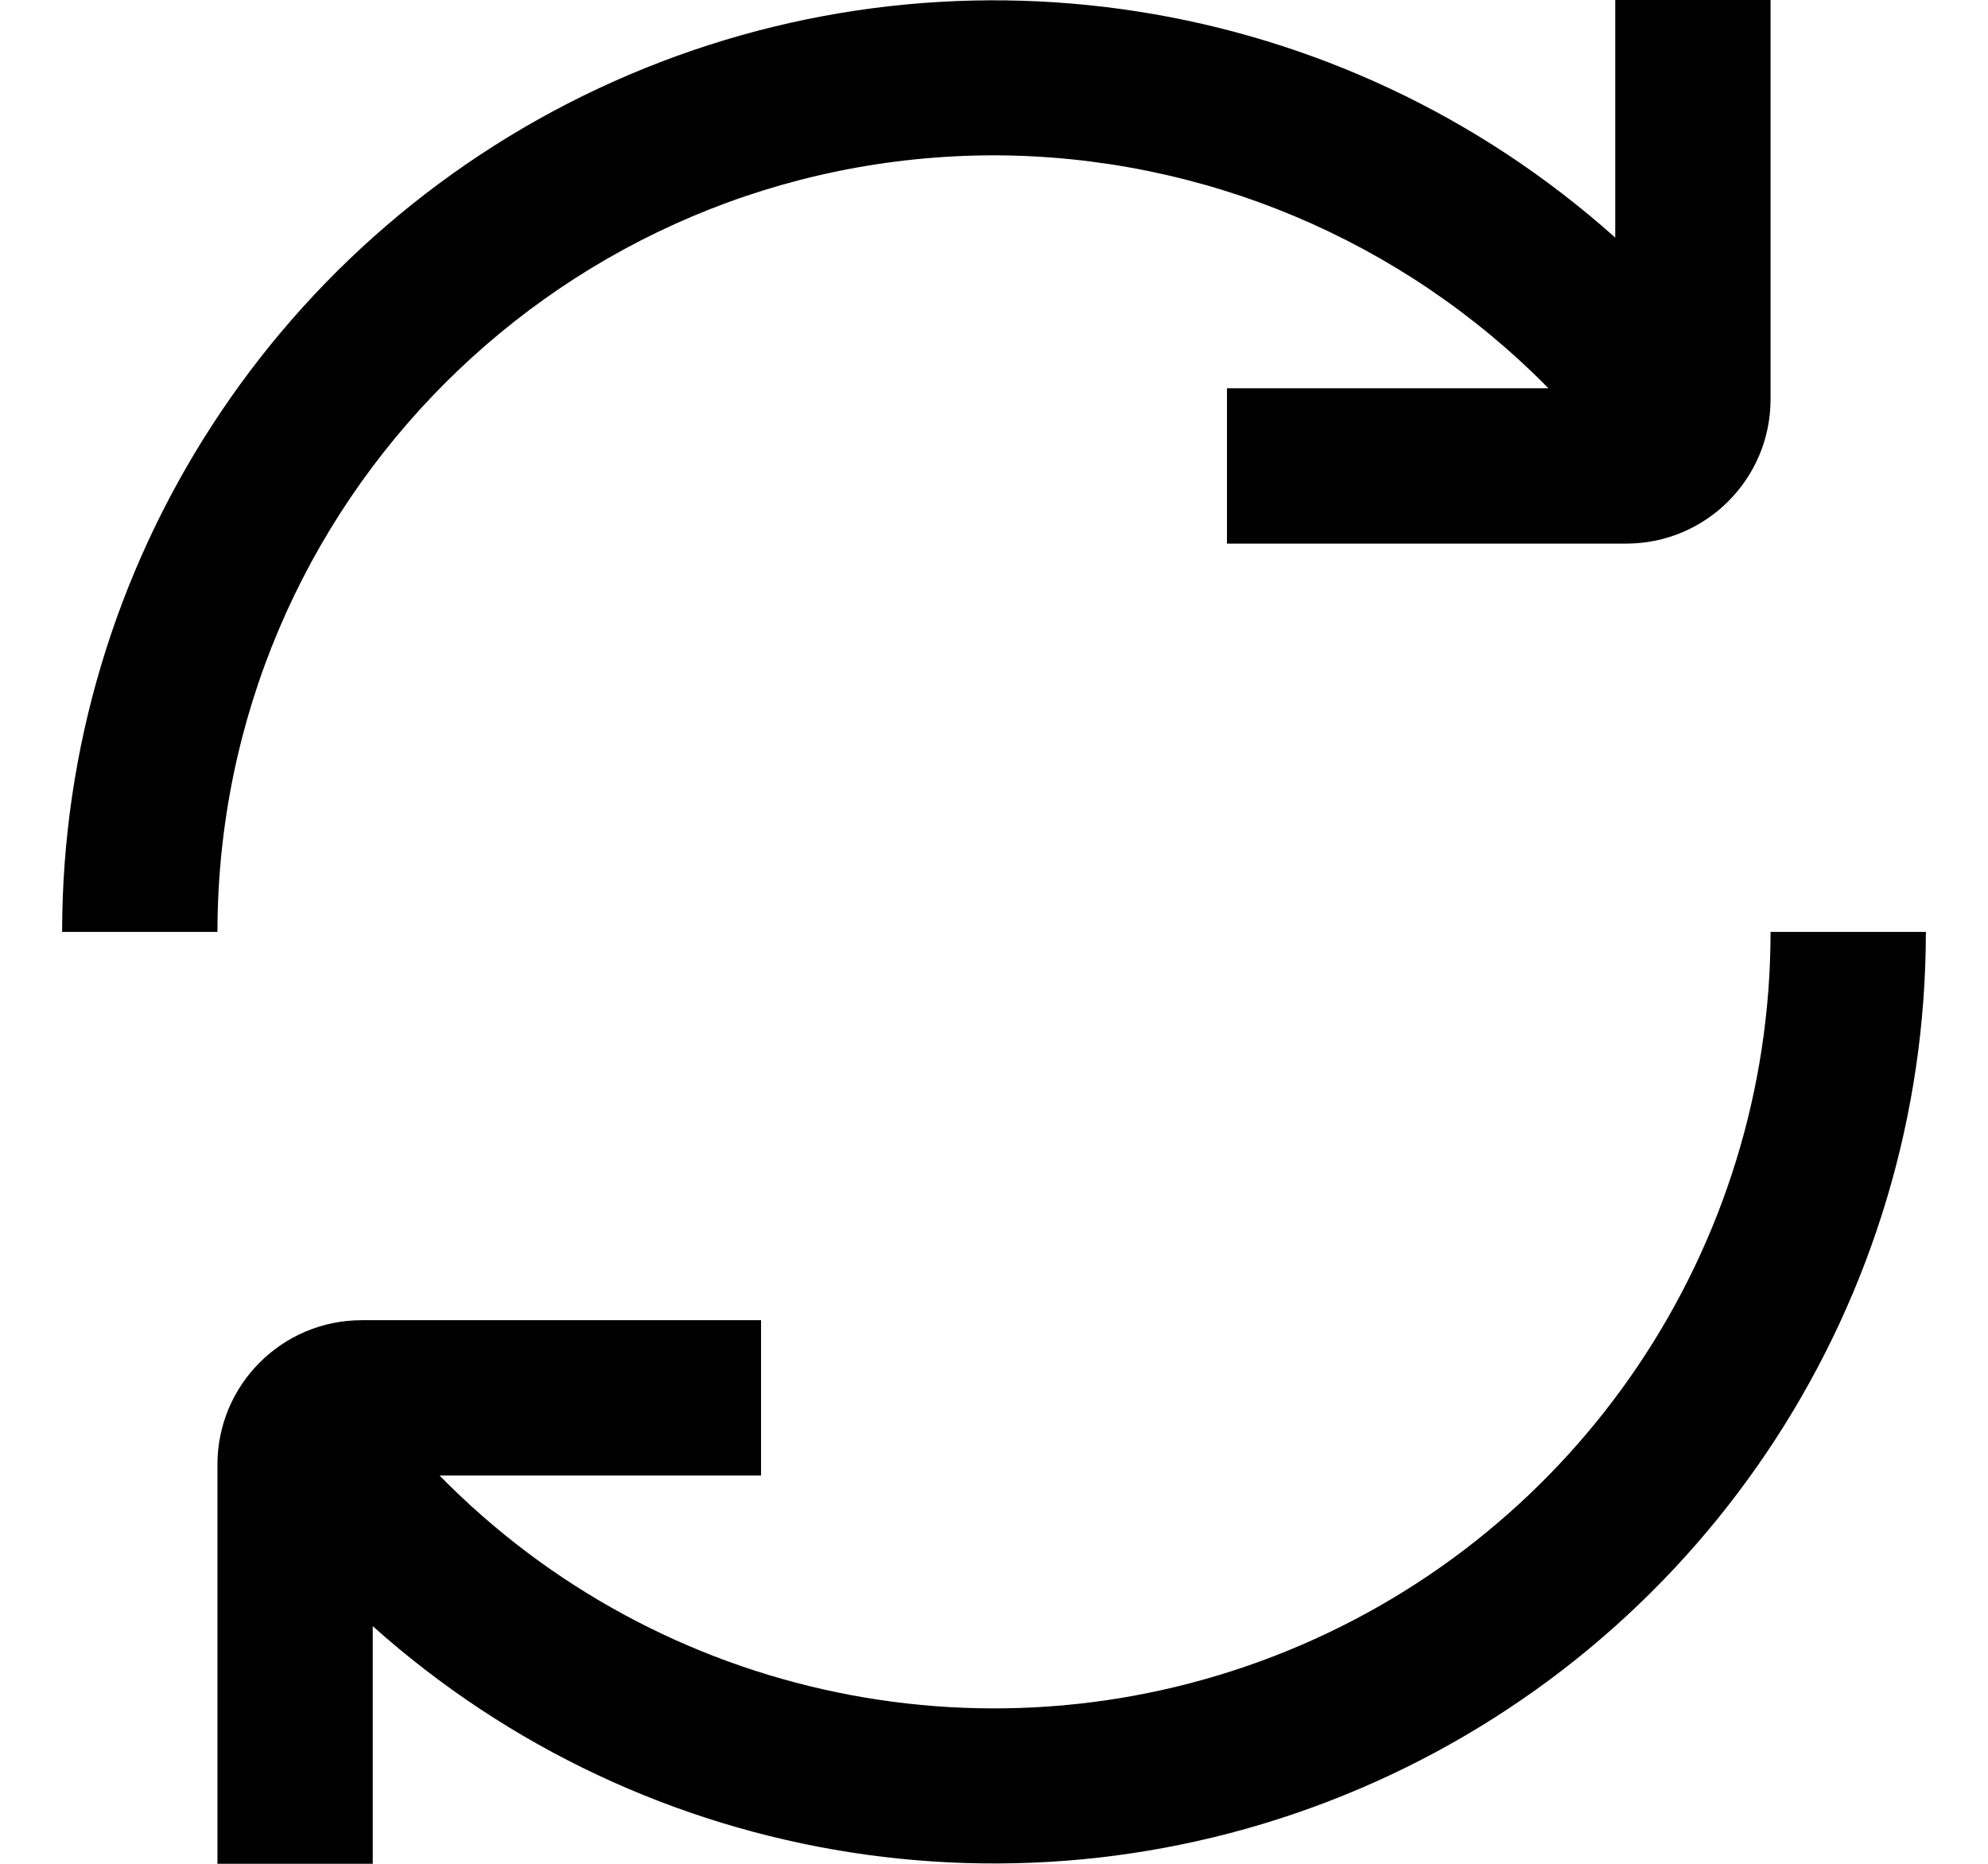
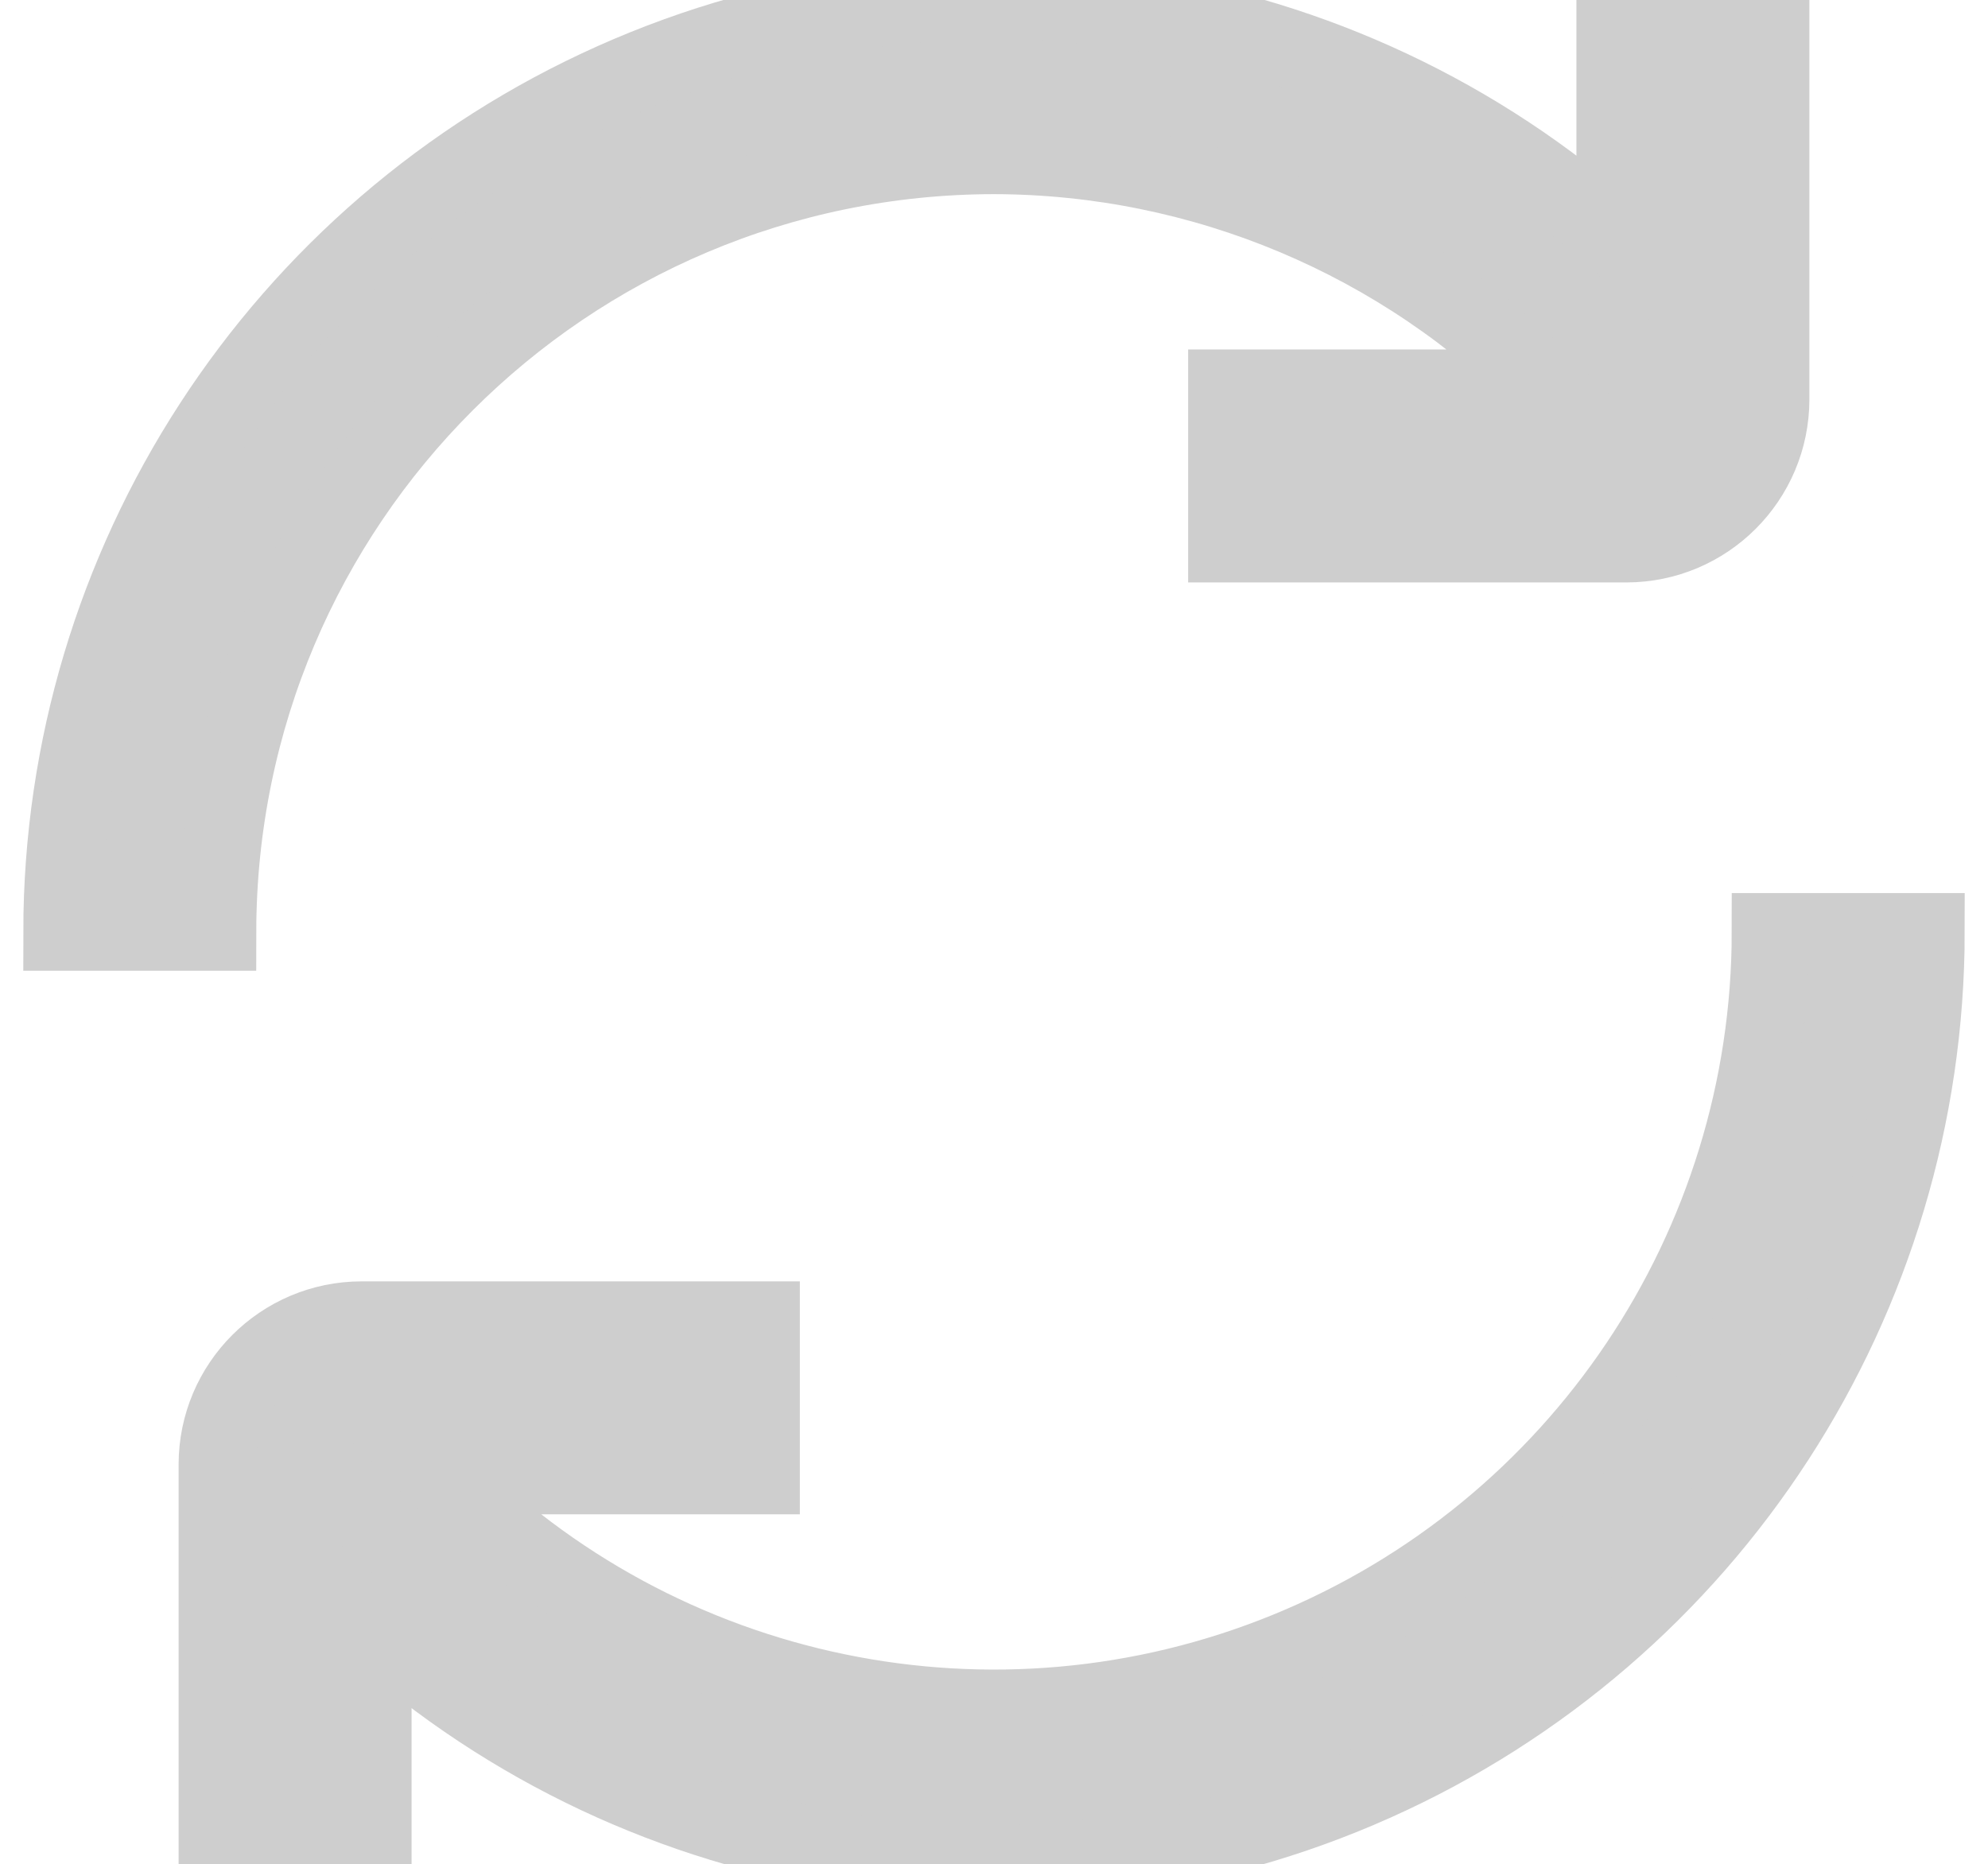
<svg xmlns="http://www.w3.org/2000/svg" id="Layer_1" data-name="Layer 1" viewBox="0 0 24 24" width="32" height="30">
-   <path d="M12,2a10.042,10.042,0,0,1,7.14,3H15V7h5.143A1.859,1.859,0,0,0,22,5.143V0H20V3.06A12,12,0,0,0,0,12H2A10.011,10.011,0,0,1,12,2Z" />
-   <path d="M22,12A10,10,0,0,1,4.86,19H9V17H3.857A1.859,1.859,0,0,0,2,18.857V24H4V20.94A12,12,0,0,0,24,12Z" />
+   <path style="stroke:#cecece; fill:#cecece" d="M12,2a10.042,10.042,0,0,1,7.14,3H15V7h5.143A1.859,1.859,0,0,0,22,5.143V0H20V3.06A12,12,0,0,0,0,12H2A10.011,10.011,0,0,1,12,2Z" />
+   <path style="stroke:#cecece; fill:#cecece" d="M22,12A10,10,0,0,1,4.86,19H9V17H3.857A1.859,1.859,0,0,0,2,18.857V24H4V20.94A12,12,0,0,0,24,12Z" />
</svg>
